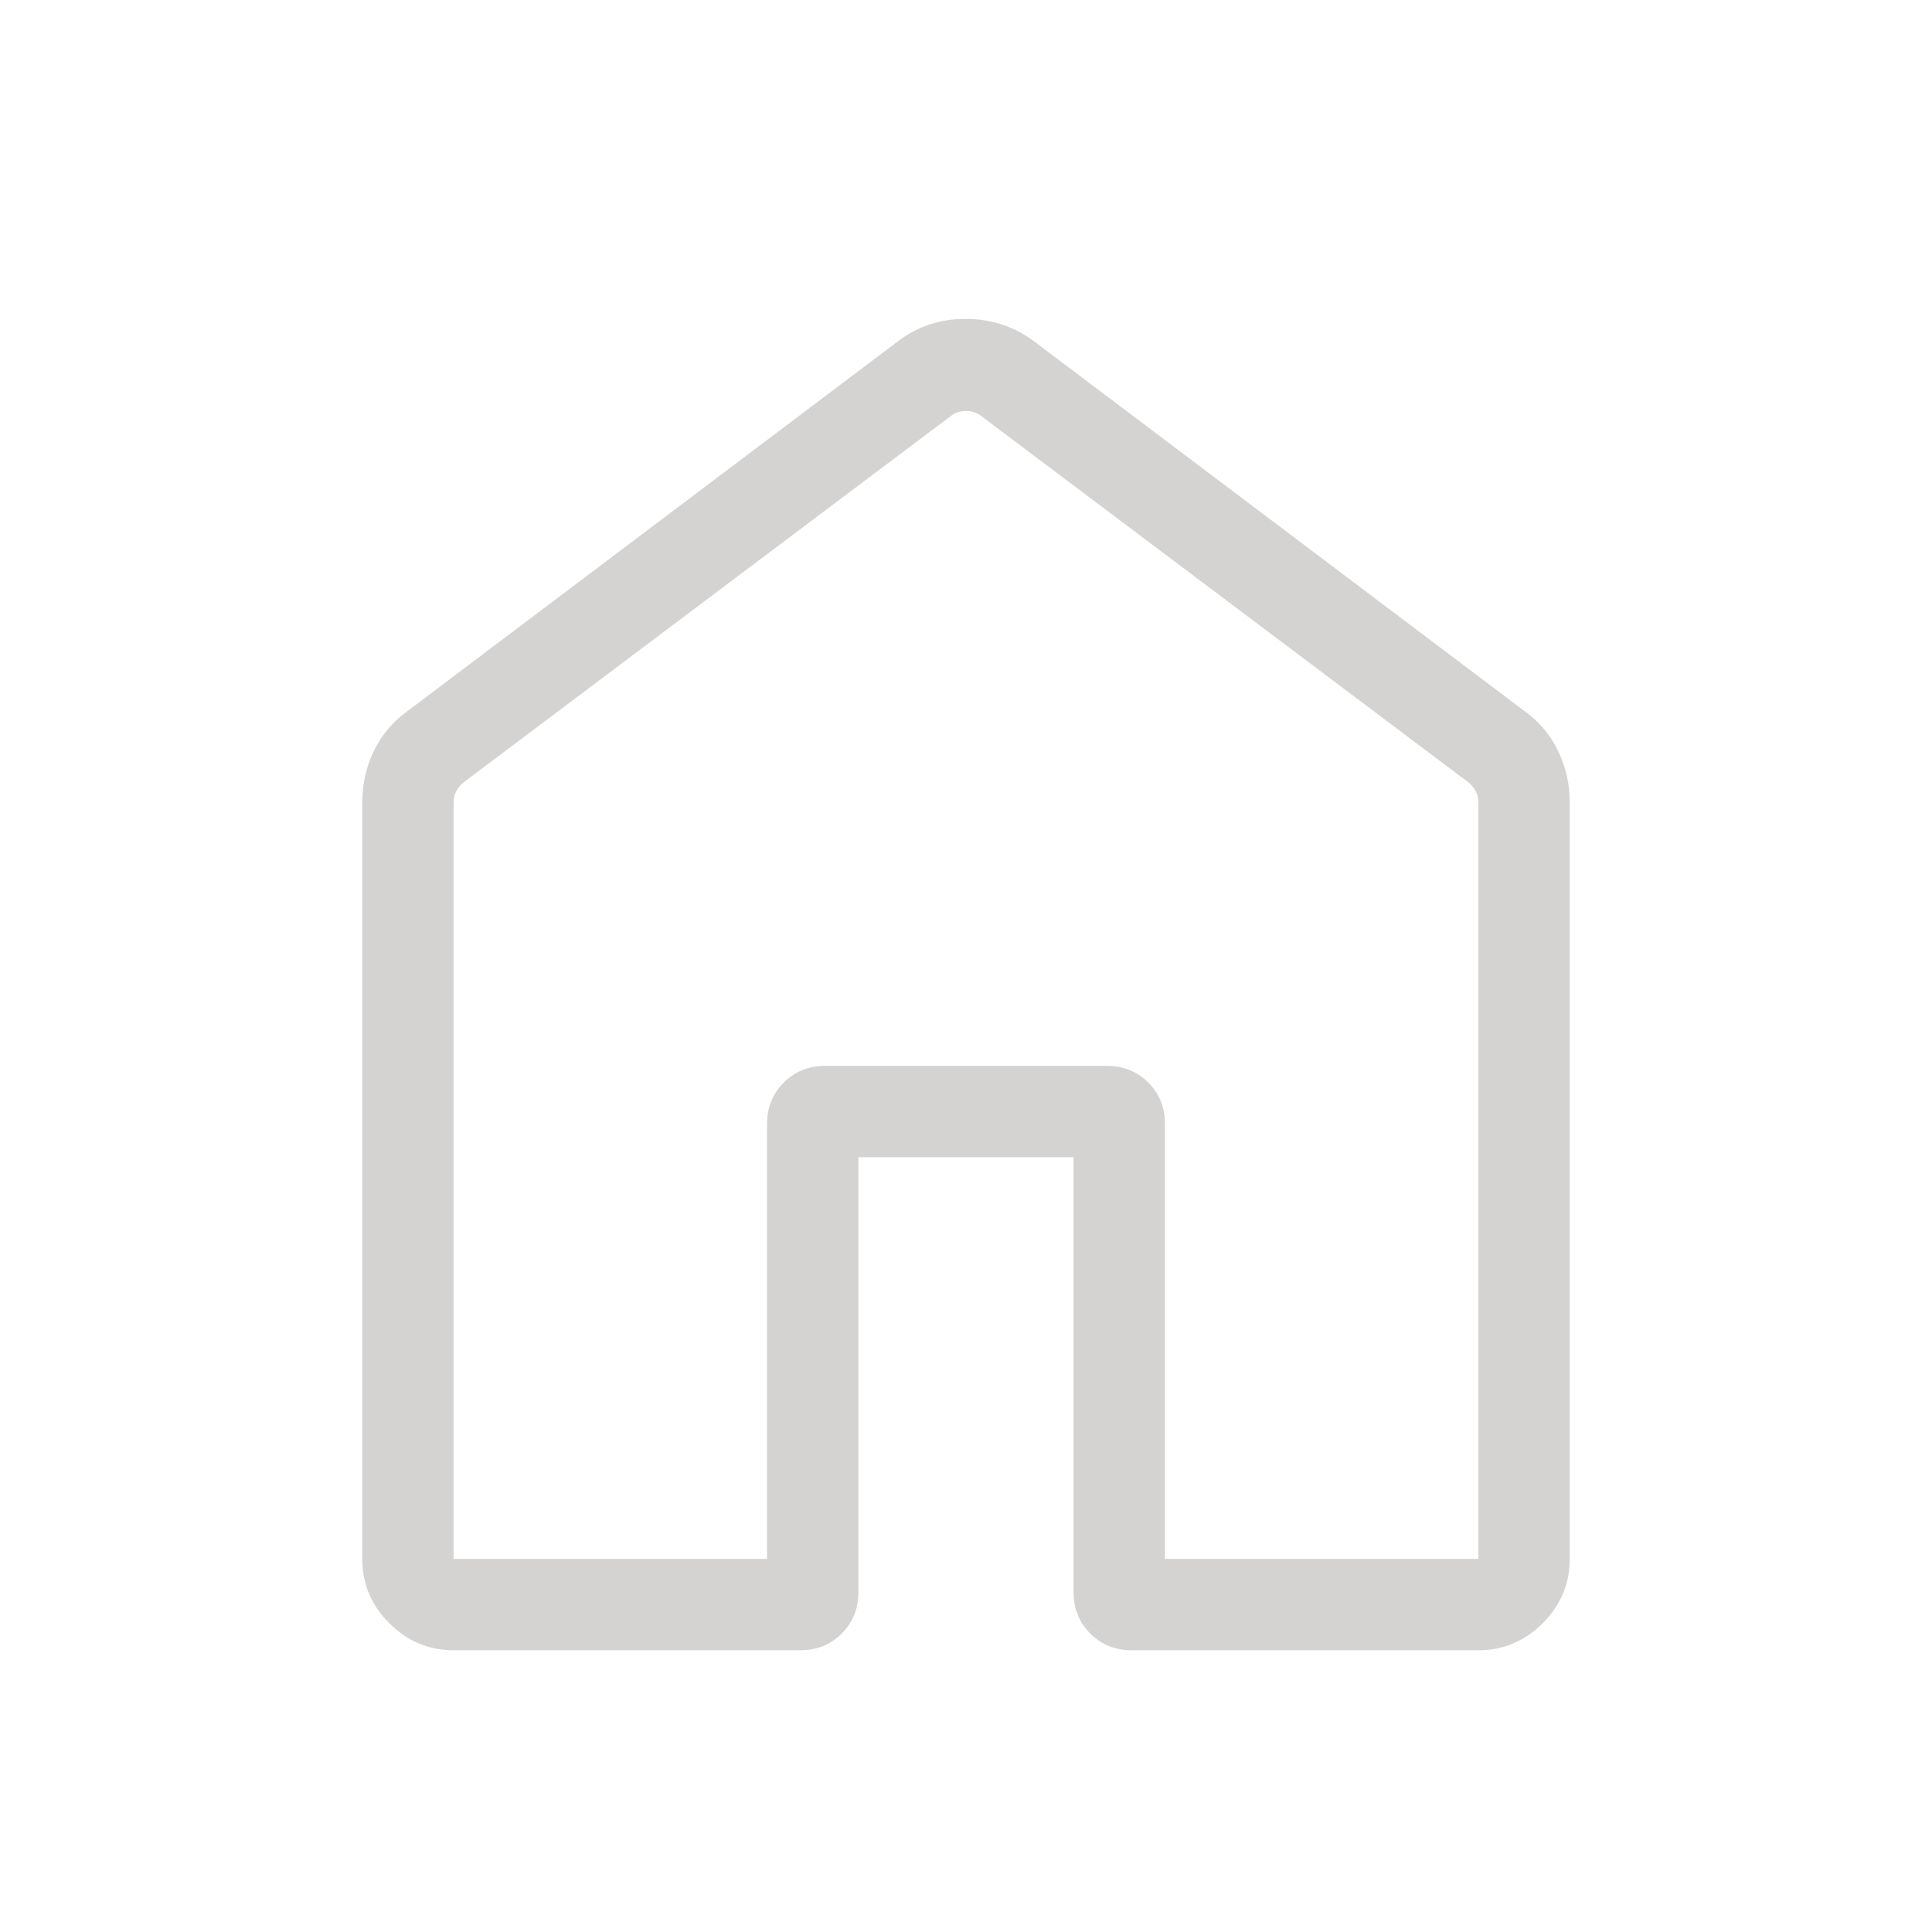
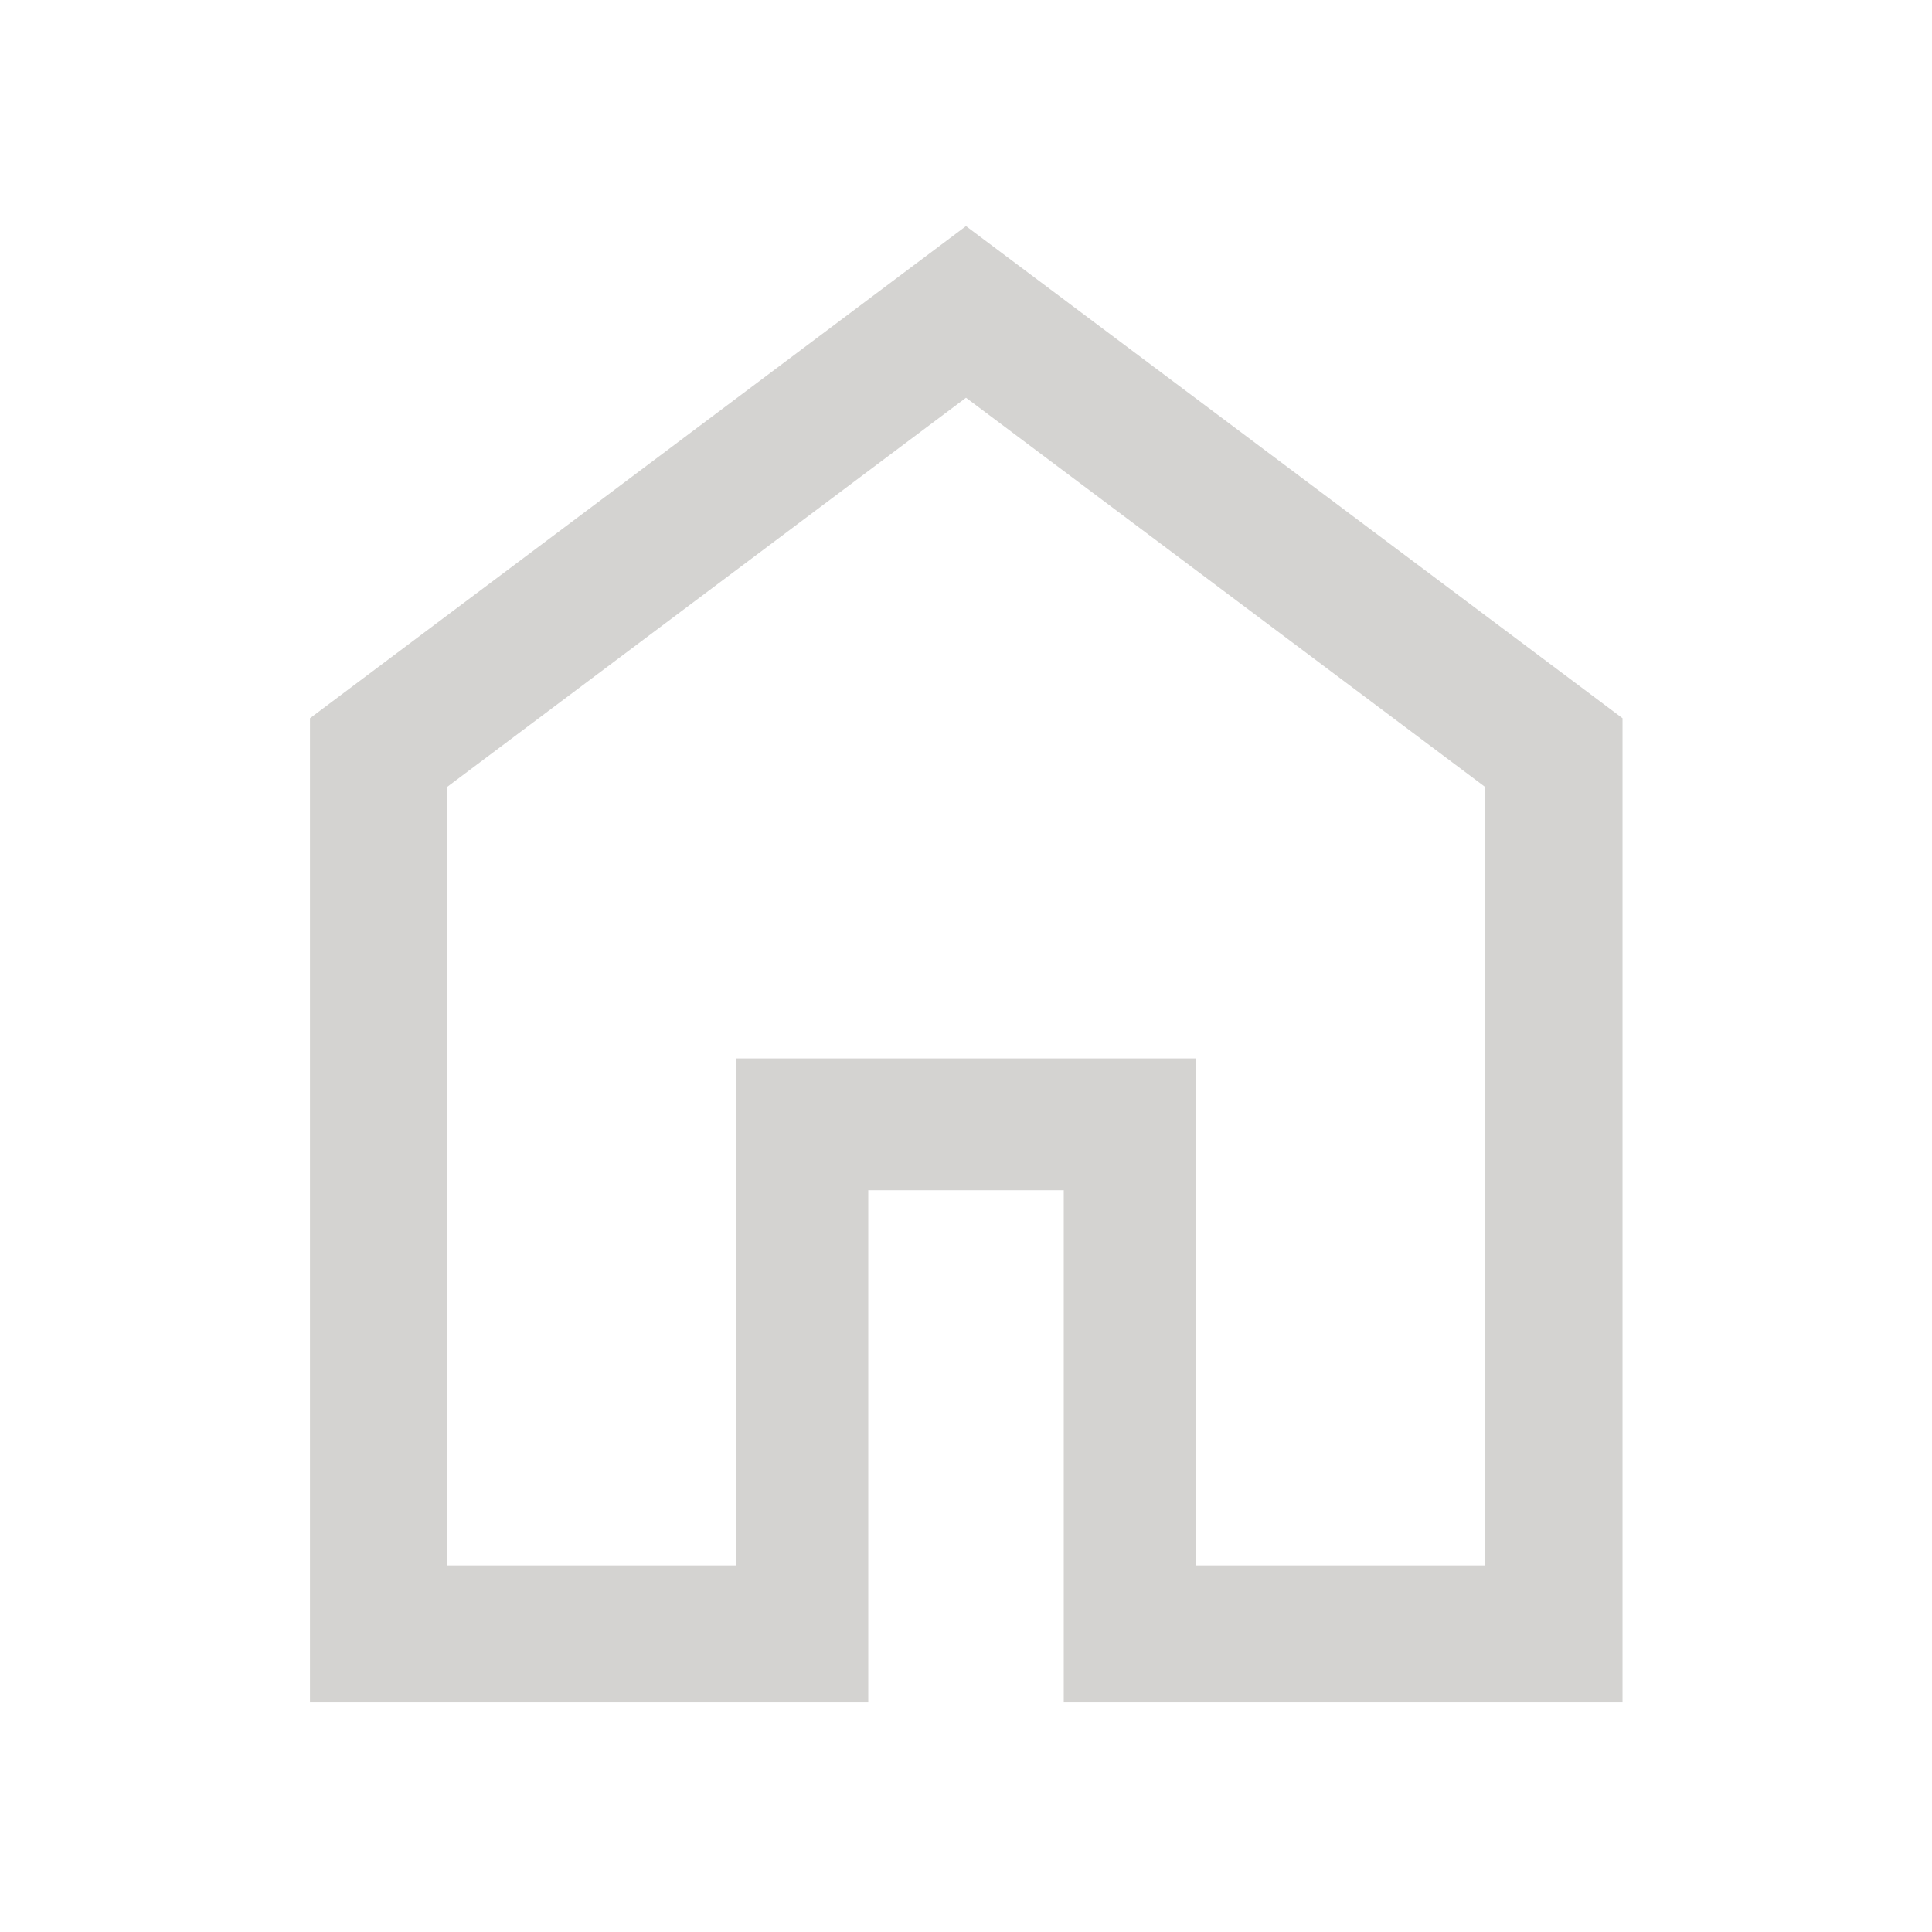
- <svg xmlns="http://www.w3.org/2000/svg" height="48px" viewBox="0 -960 960 960" width="48px" fill="#d4d3d1">
-   <path d="M225.39-185.39h155.76v-216.15q0-12.26 8.3-20.55 8.29-8.29 20.55-8.29h140q12.26 0 20.55 8.29 8.3 8.29 8.3 20.55v216.15h155.76v-375.89q0-3.08-1.34-5.58-1.35-2.5-3.66-4.42l-242.3-182.18q-3.08-2.31-7.31-2.31-4.23 0-7.31 2.31l-242.3 182.18q-2.31 1.92-3.66 4.42-1.34 2.5-1.34 5.58v375.89Zm-45.39 0v-375.76q0-13.96 5.94-26.04 5.95-12.08 17.29-20.04l242.31-182.69q14.79-11.62 34.24-11.62 19.45 0 34.68 11.62l242.31 182.69q11.34 7.96 17.29 20.04 5.94 12.08 5.94 26.04v375.76q0 18.51-13.44 31.95Q753.12-140 734.61-140h-172.3q-12.26 0-20.55-8.29-8.3-8.3-8.3-20.56V-385H426.54v216.15q0 12.26-8.3 20.56-8.29 8.29-20.55 8.29h-172.3q-18.51 0-31.95-13.44Q180-166.88 180-185.39Zm300-286.07Z" />
+ <svg xmlns="http://www.w3.org/2000/svg" height="48px" viewBox="0 -960 960 960" width="48px" fill="#D4D3D1">
+   <path d="M222.15-182.15h143.78v-251.92h228.14v251.92h143.78v-386.89L480-762.37 222.15-568.96v386.81Zm-68.13 68.13v-489.09L480-847.65l326.22 244.54v489.09H528.57v-254.55h-97.14v254.55H154.02ZM480-472.76Z" />
</svg>
